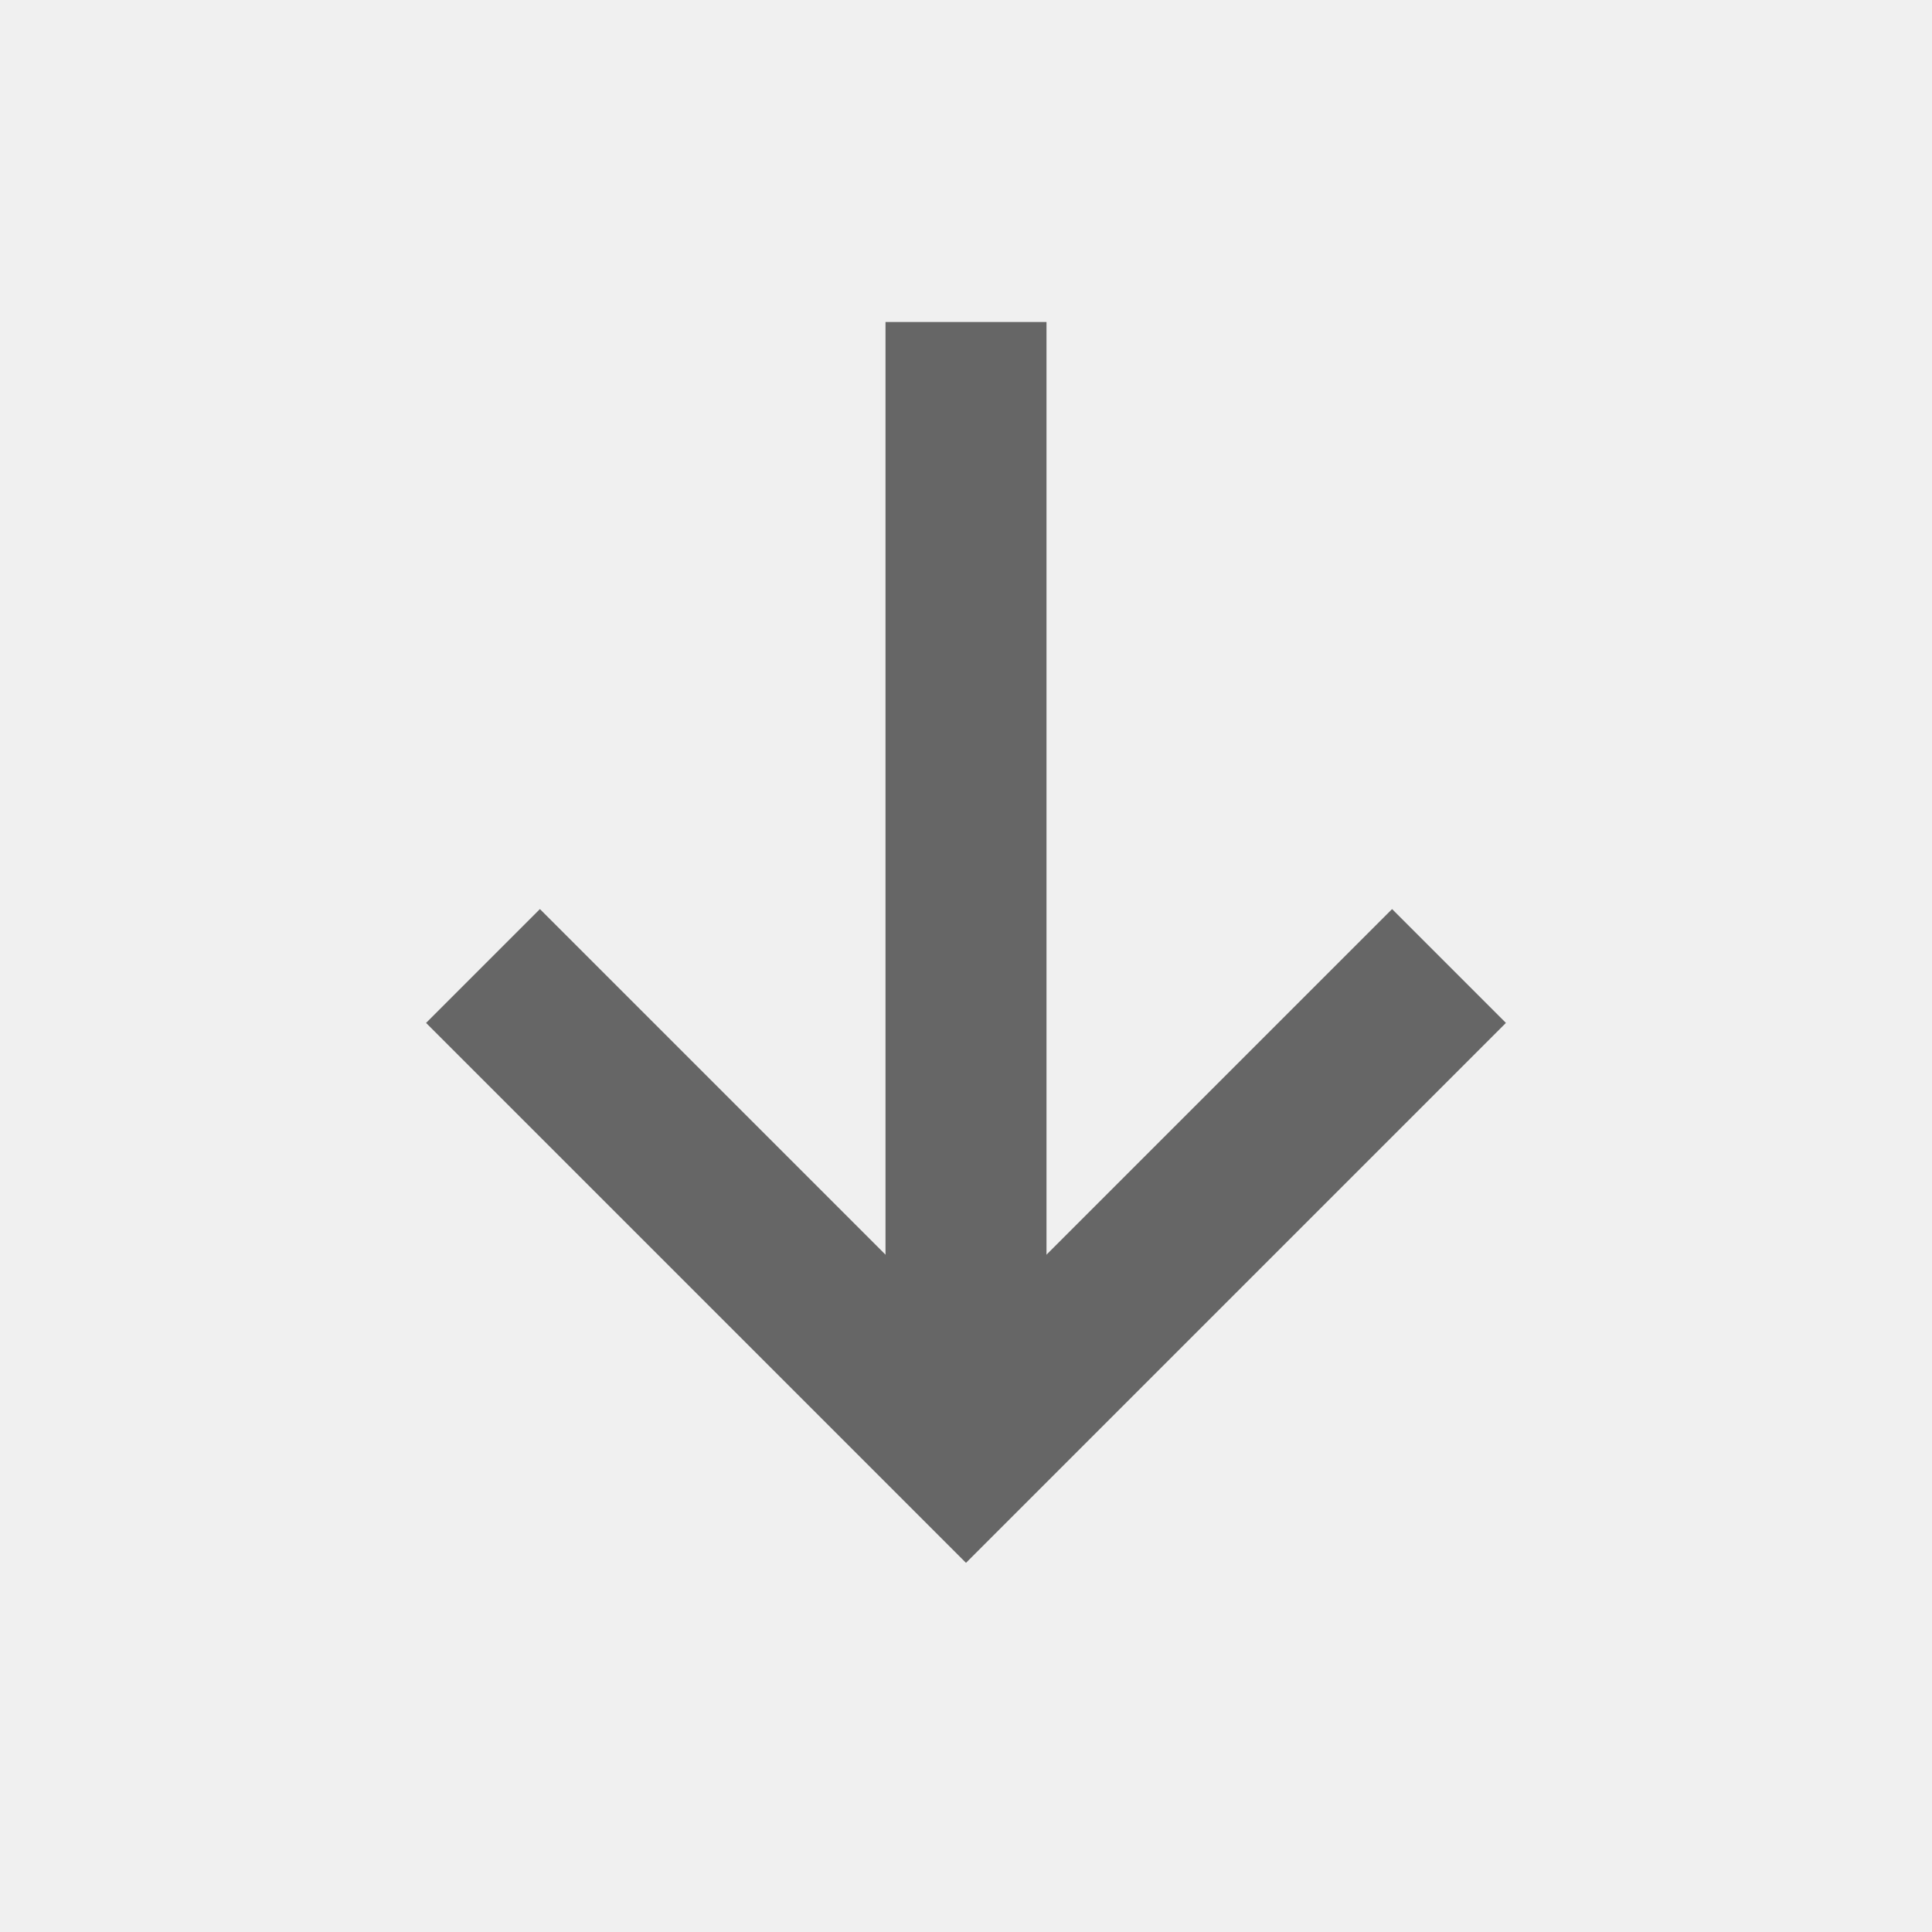
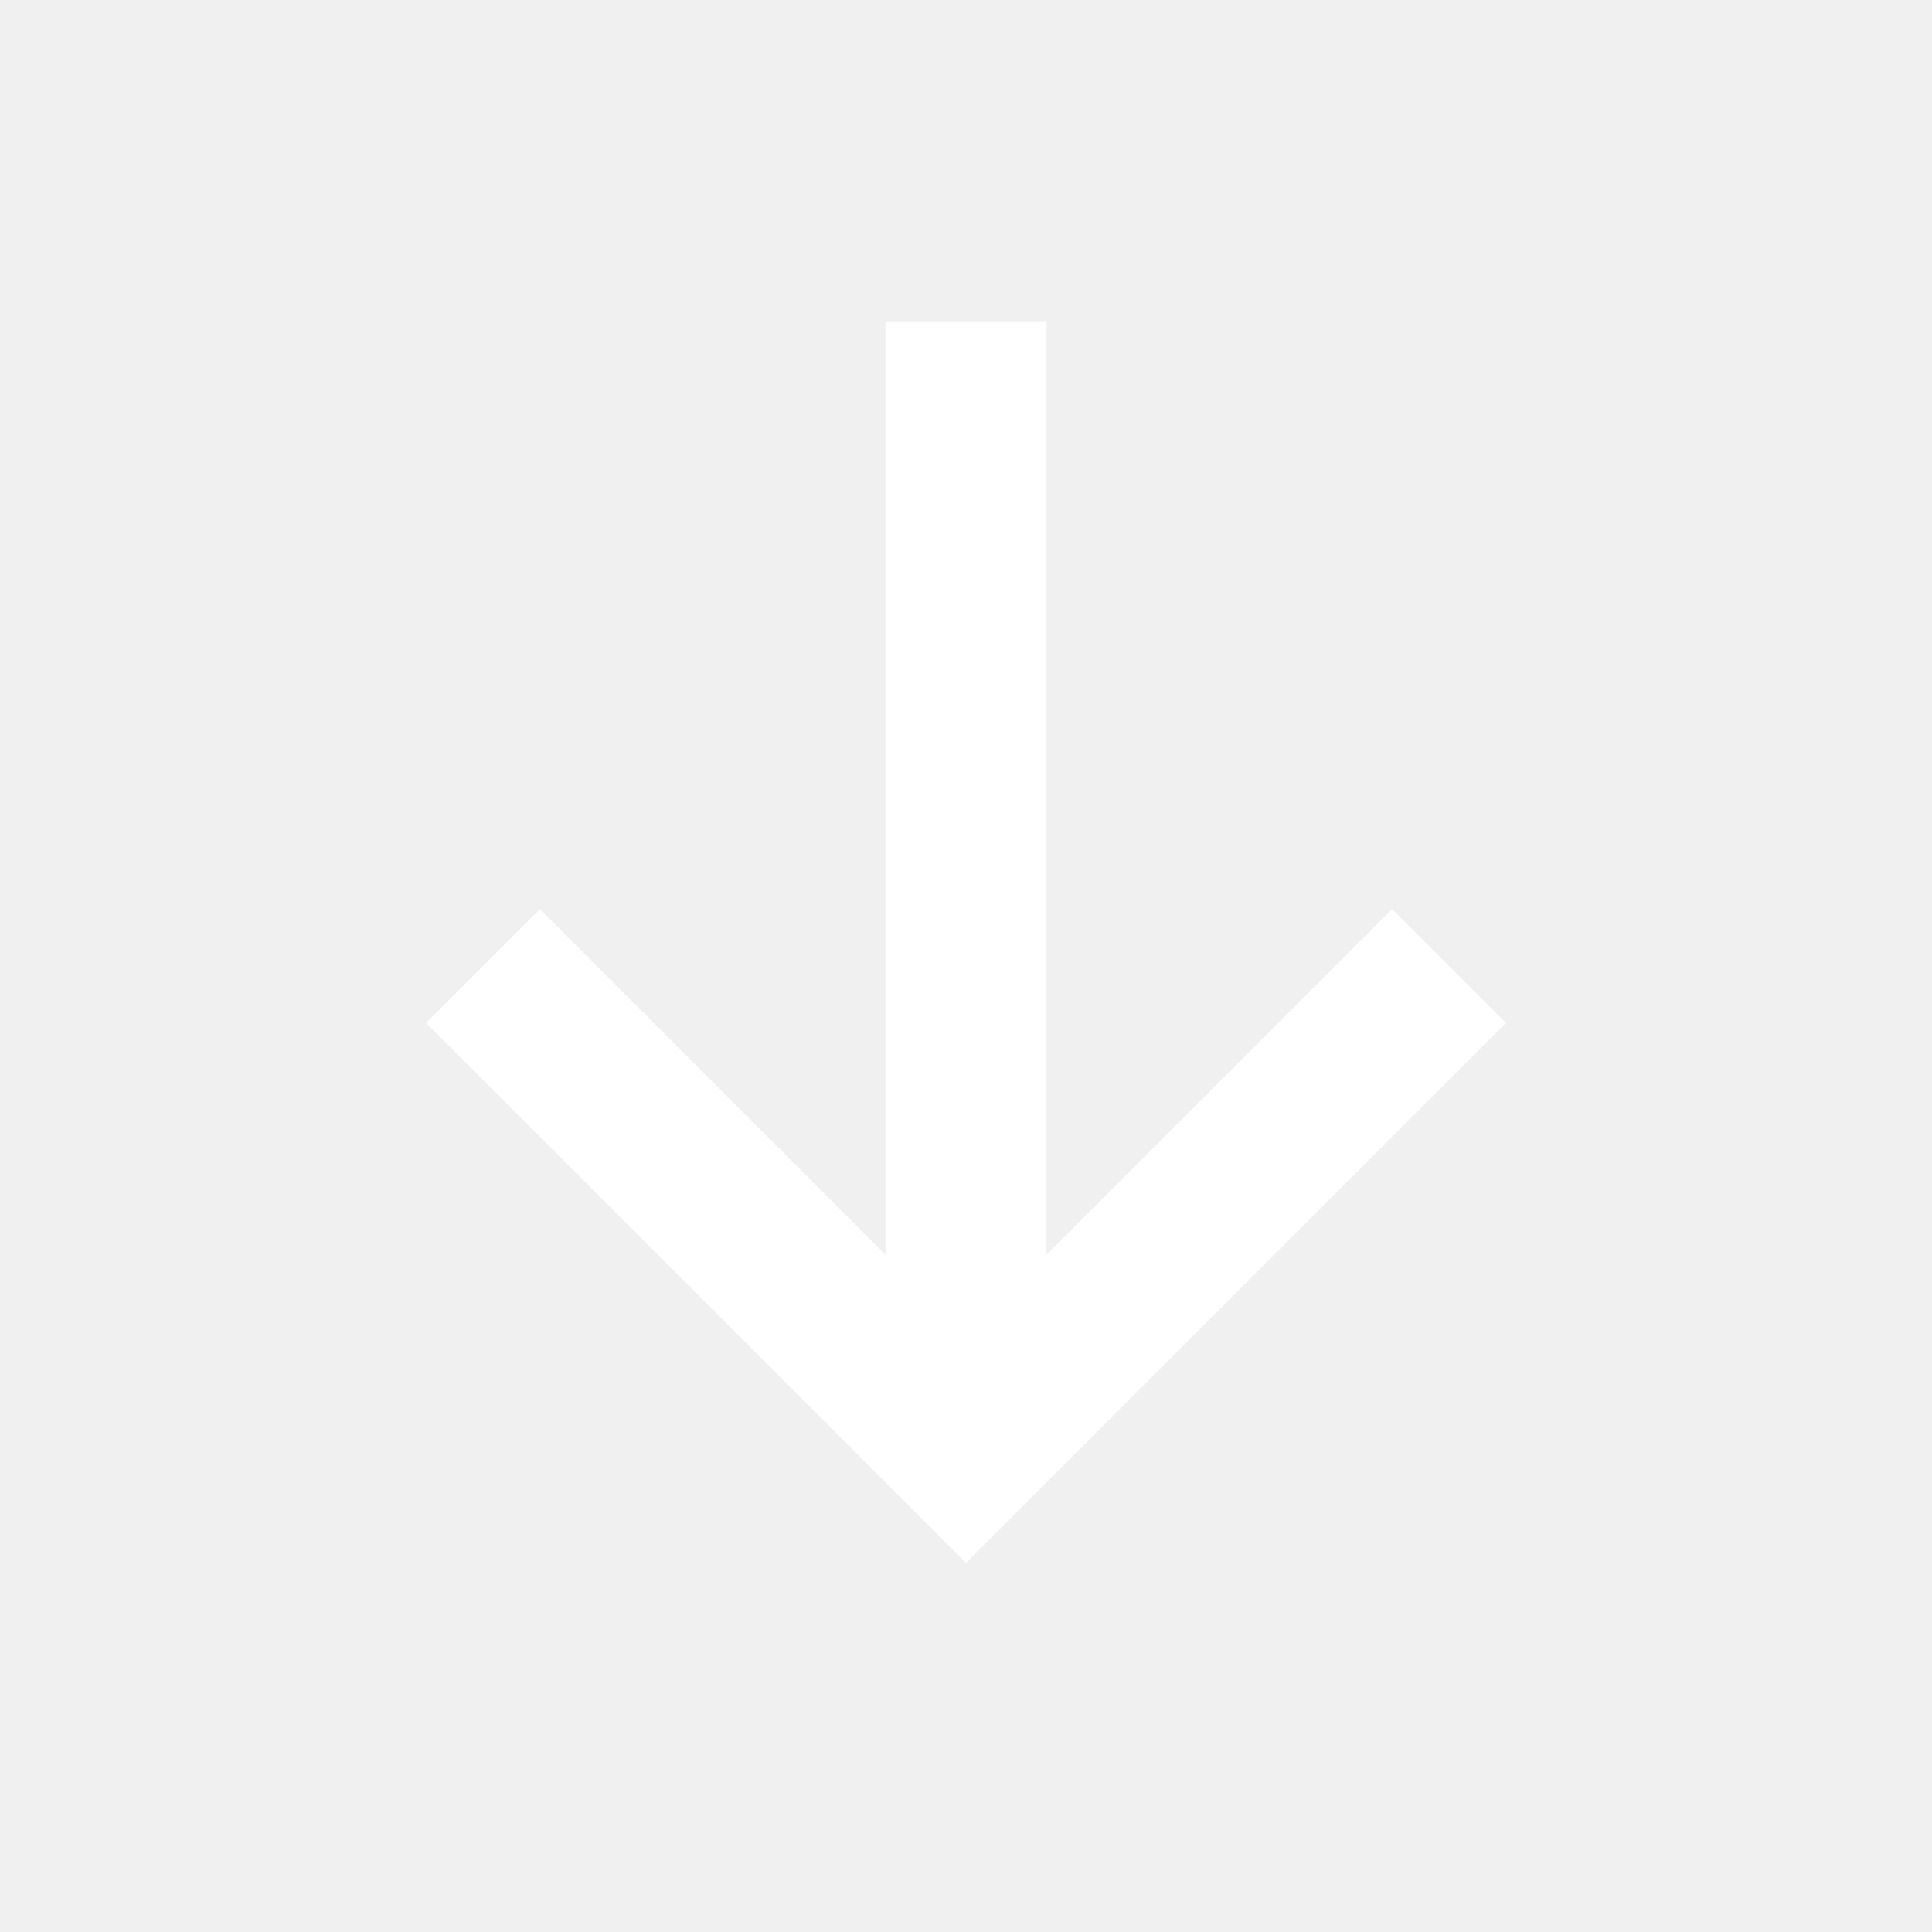
<svg xmlns="http://www.w3.org/2000/svg" viewBox="0 0 24 24">
-   <path d="m12 4l0 14" stroke="#666" stroke-width="2" />
-   <path d="m6 12l6 6l6 -6" stroke="#666" stroke-width="2" fill="transparent" />
+   <path d="m12 4l0 14" stroke="#fff" stroke-width="2" />
+   <path d="m6 12l6 6l6 -6" stroke="#fff" stroke-width="2" fill="transparent" />
</svg>
